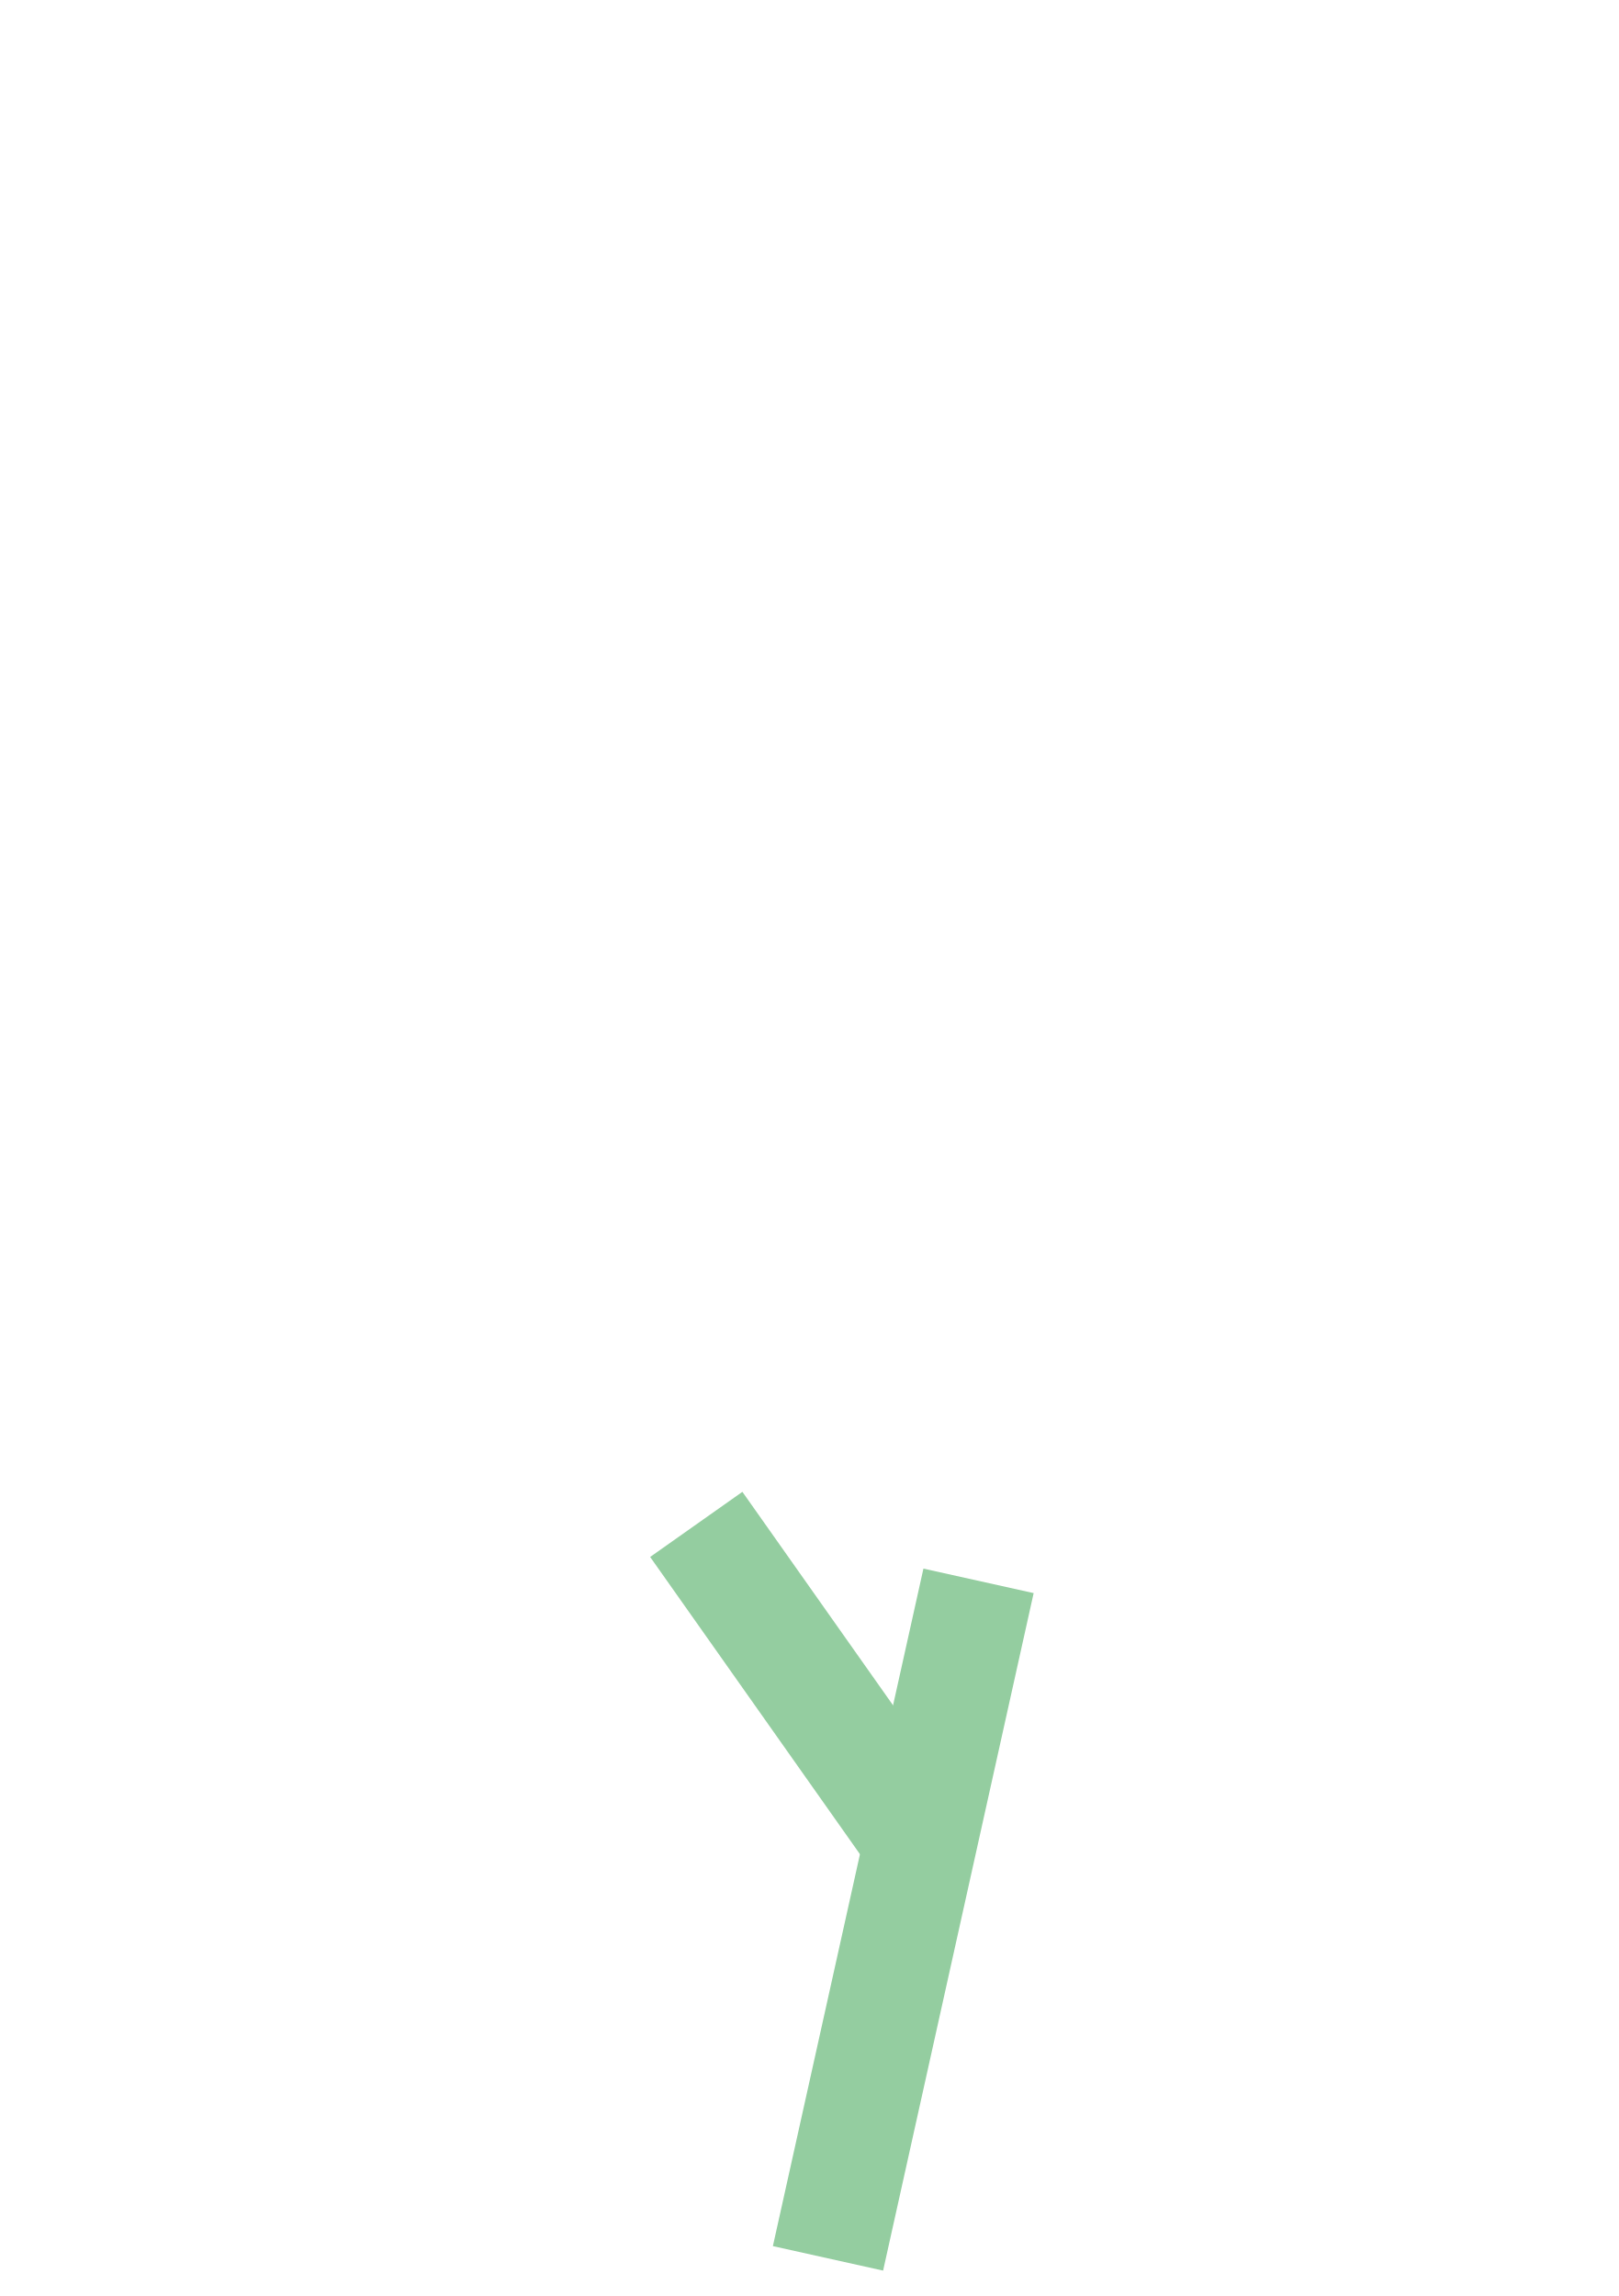
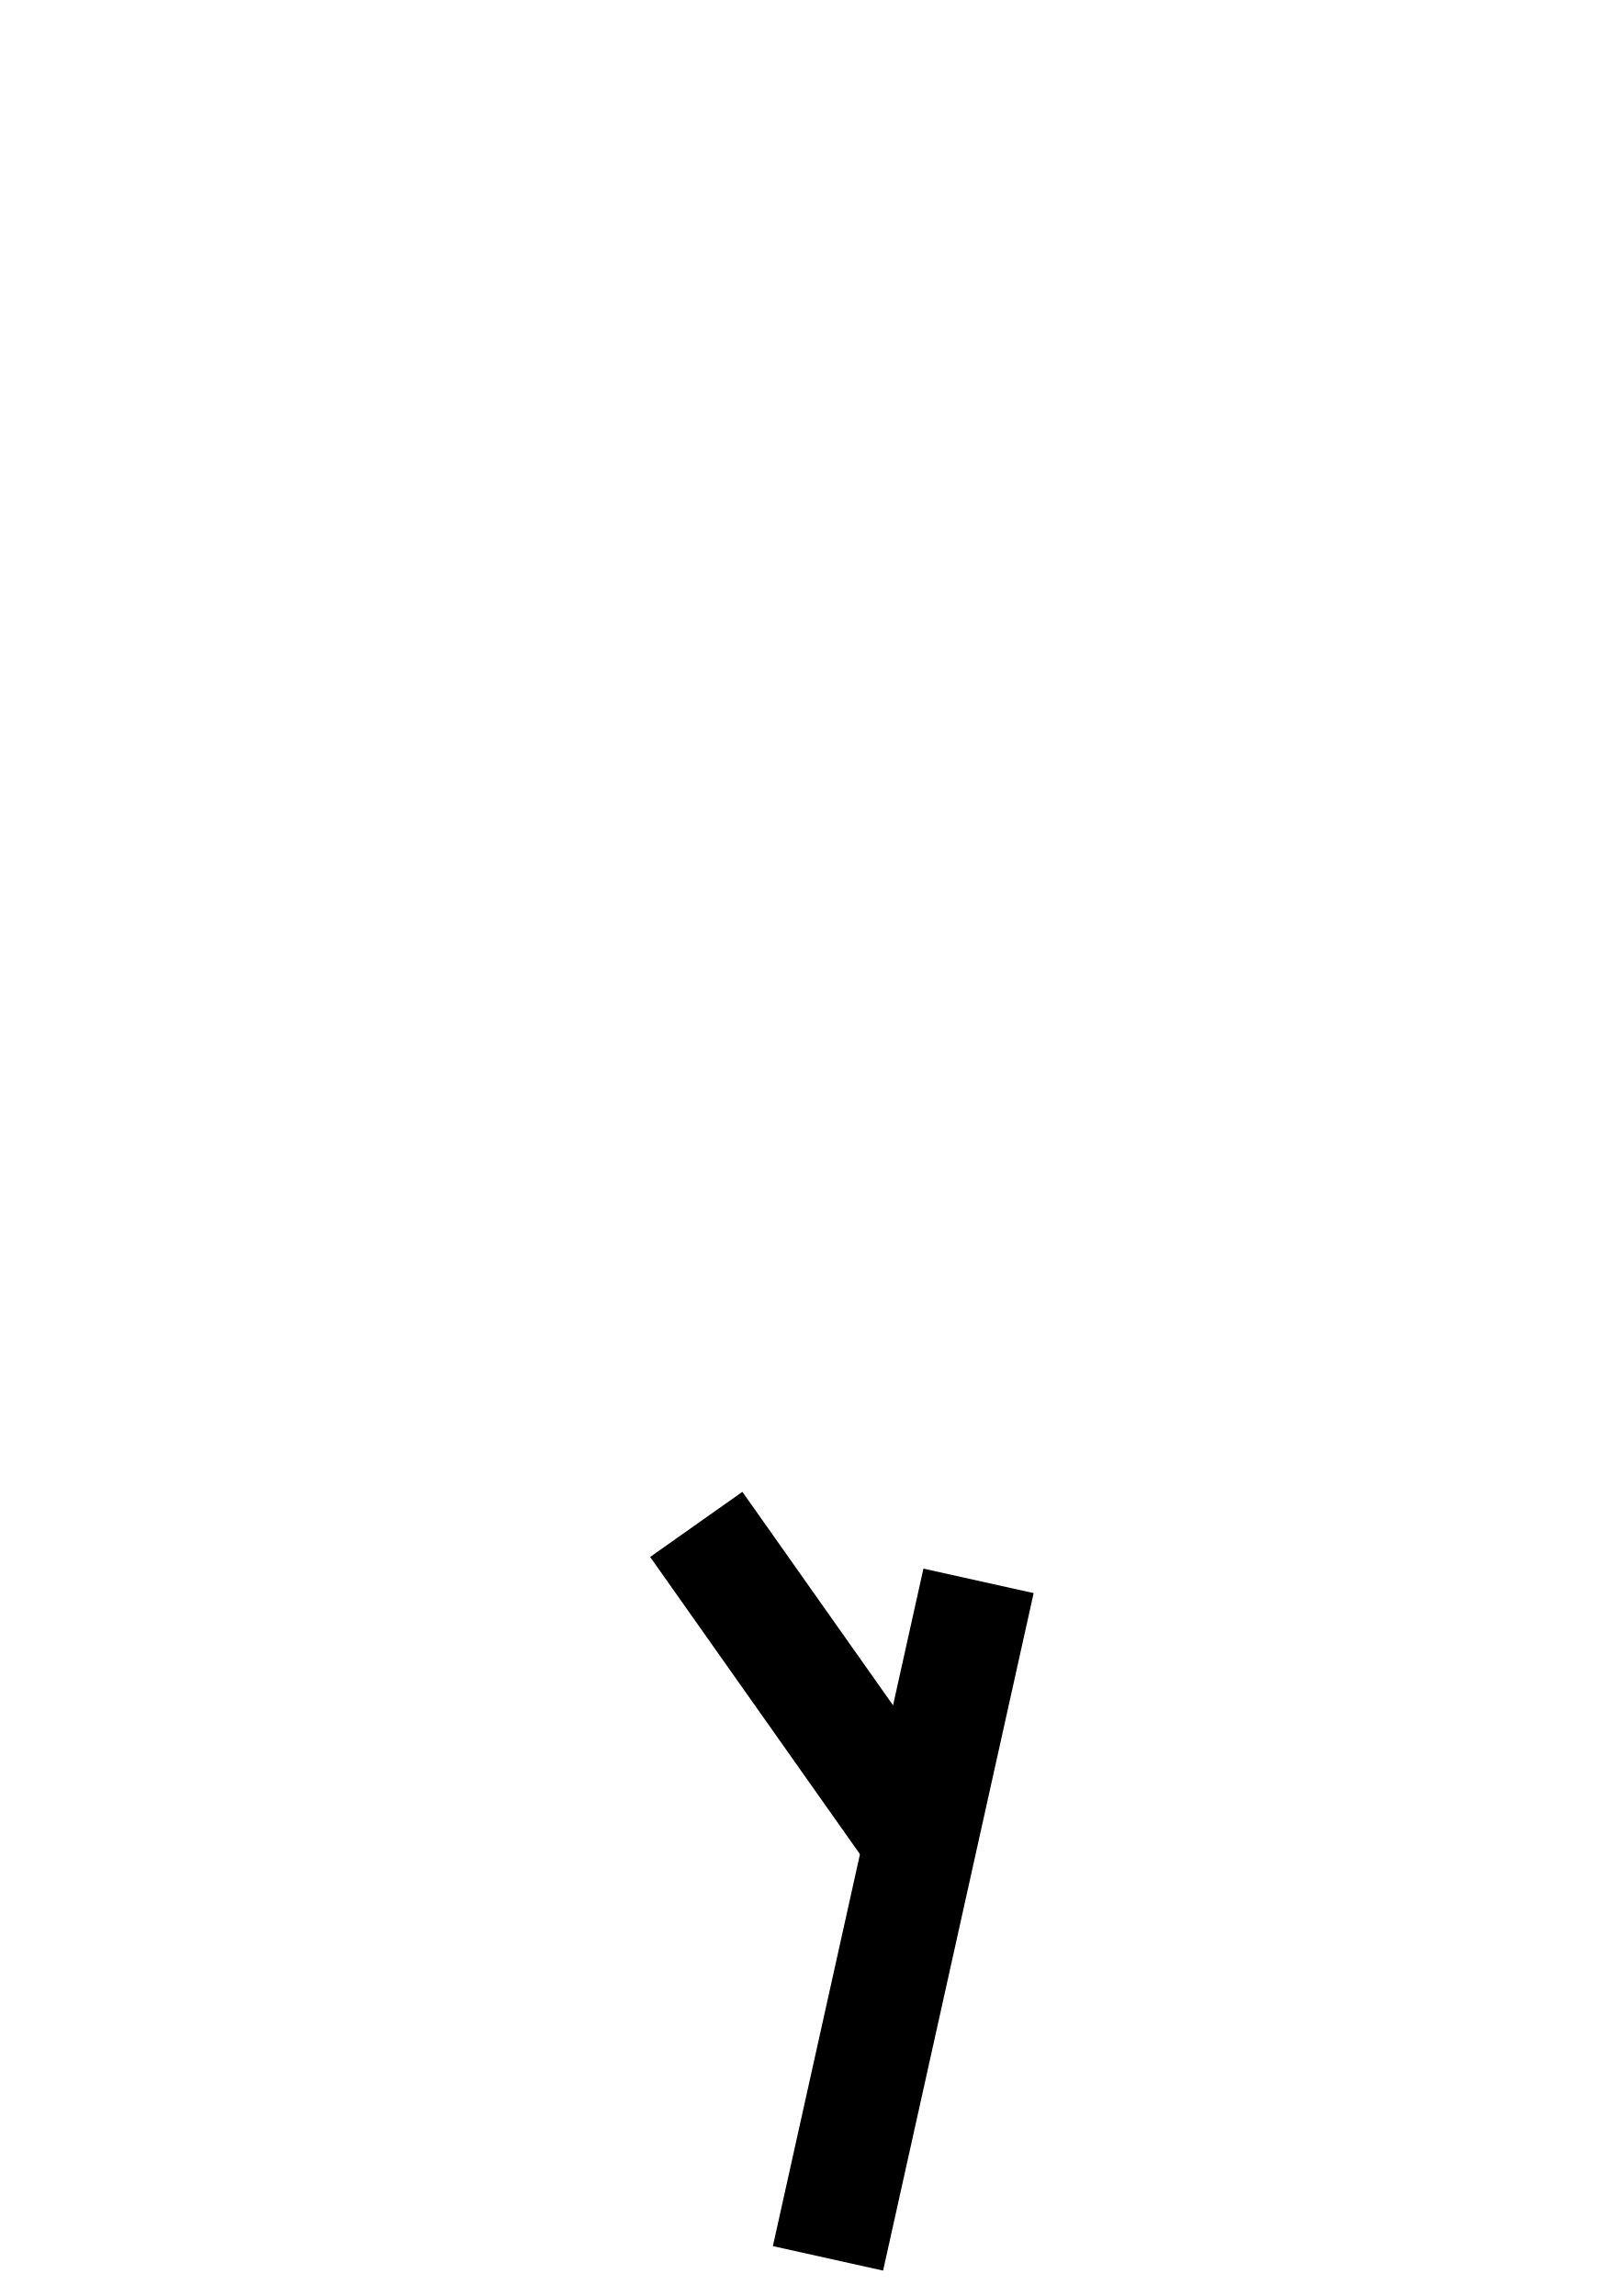
- <svg xmlns="http://www.w3.org/2000/svg" width="43" height="61" viewBox="0 0 43 61" fill="none">
-   <path d="M26 42L22 60" stroke="#94CDA0" stroke-width="3" />
-   <path d="M18.5 40.5L24.5 49" stroke="#94CDA0" stroke-width="3" />
+ <svg xmlns="http://www.w3.org/2000/svg" width="43" height="61" viewBox="0 0 43 61" fill="currentColor">
+   <path d="M26 42L22 60" stroke="currentColor" stroke-width="3" />
+   <path d="M18.5 40.5L24.5 49" stroke="currentColor" stroke-width="3" />
</svg>
